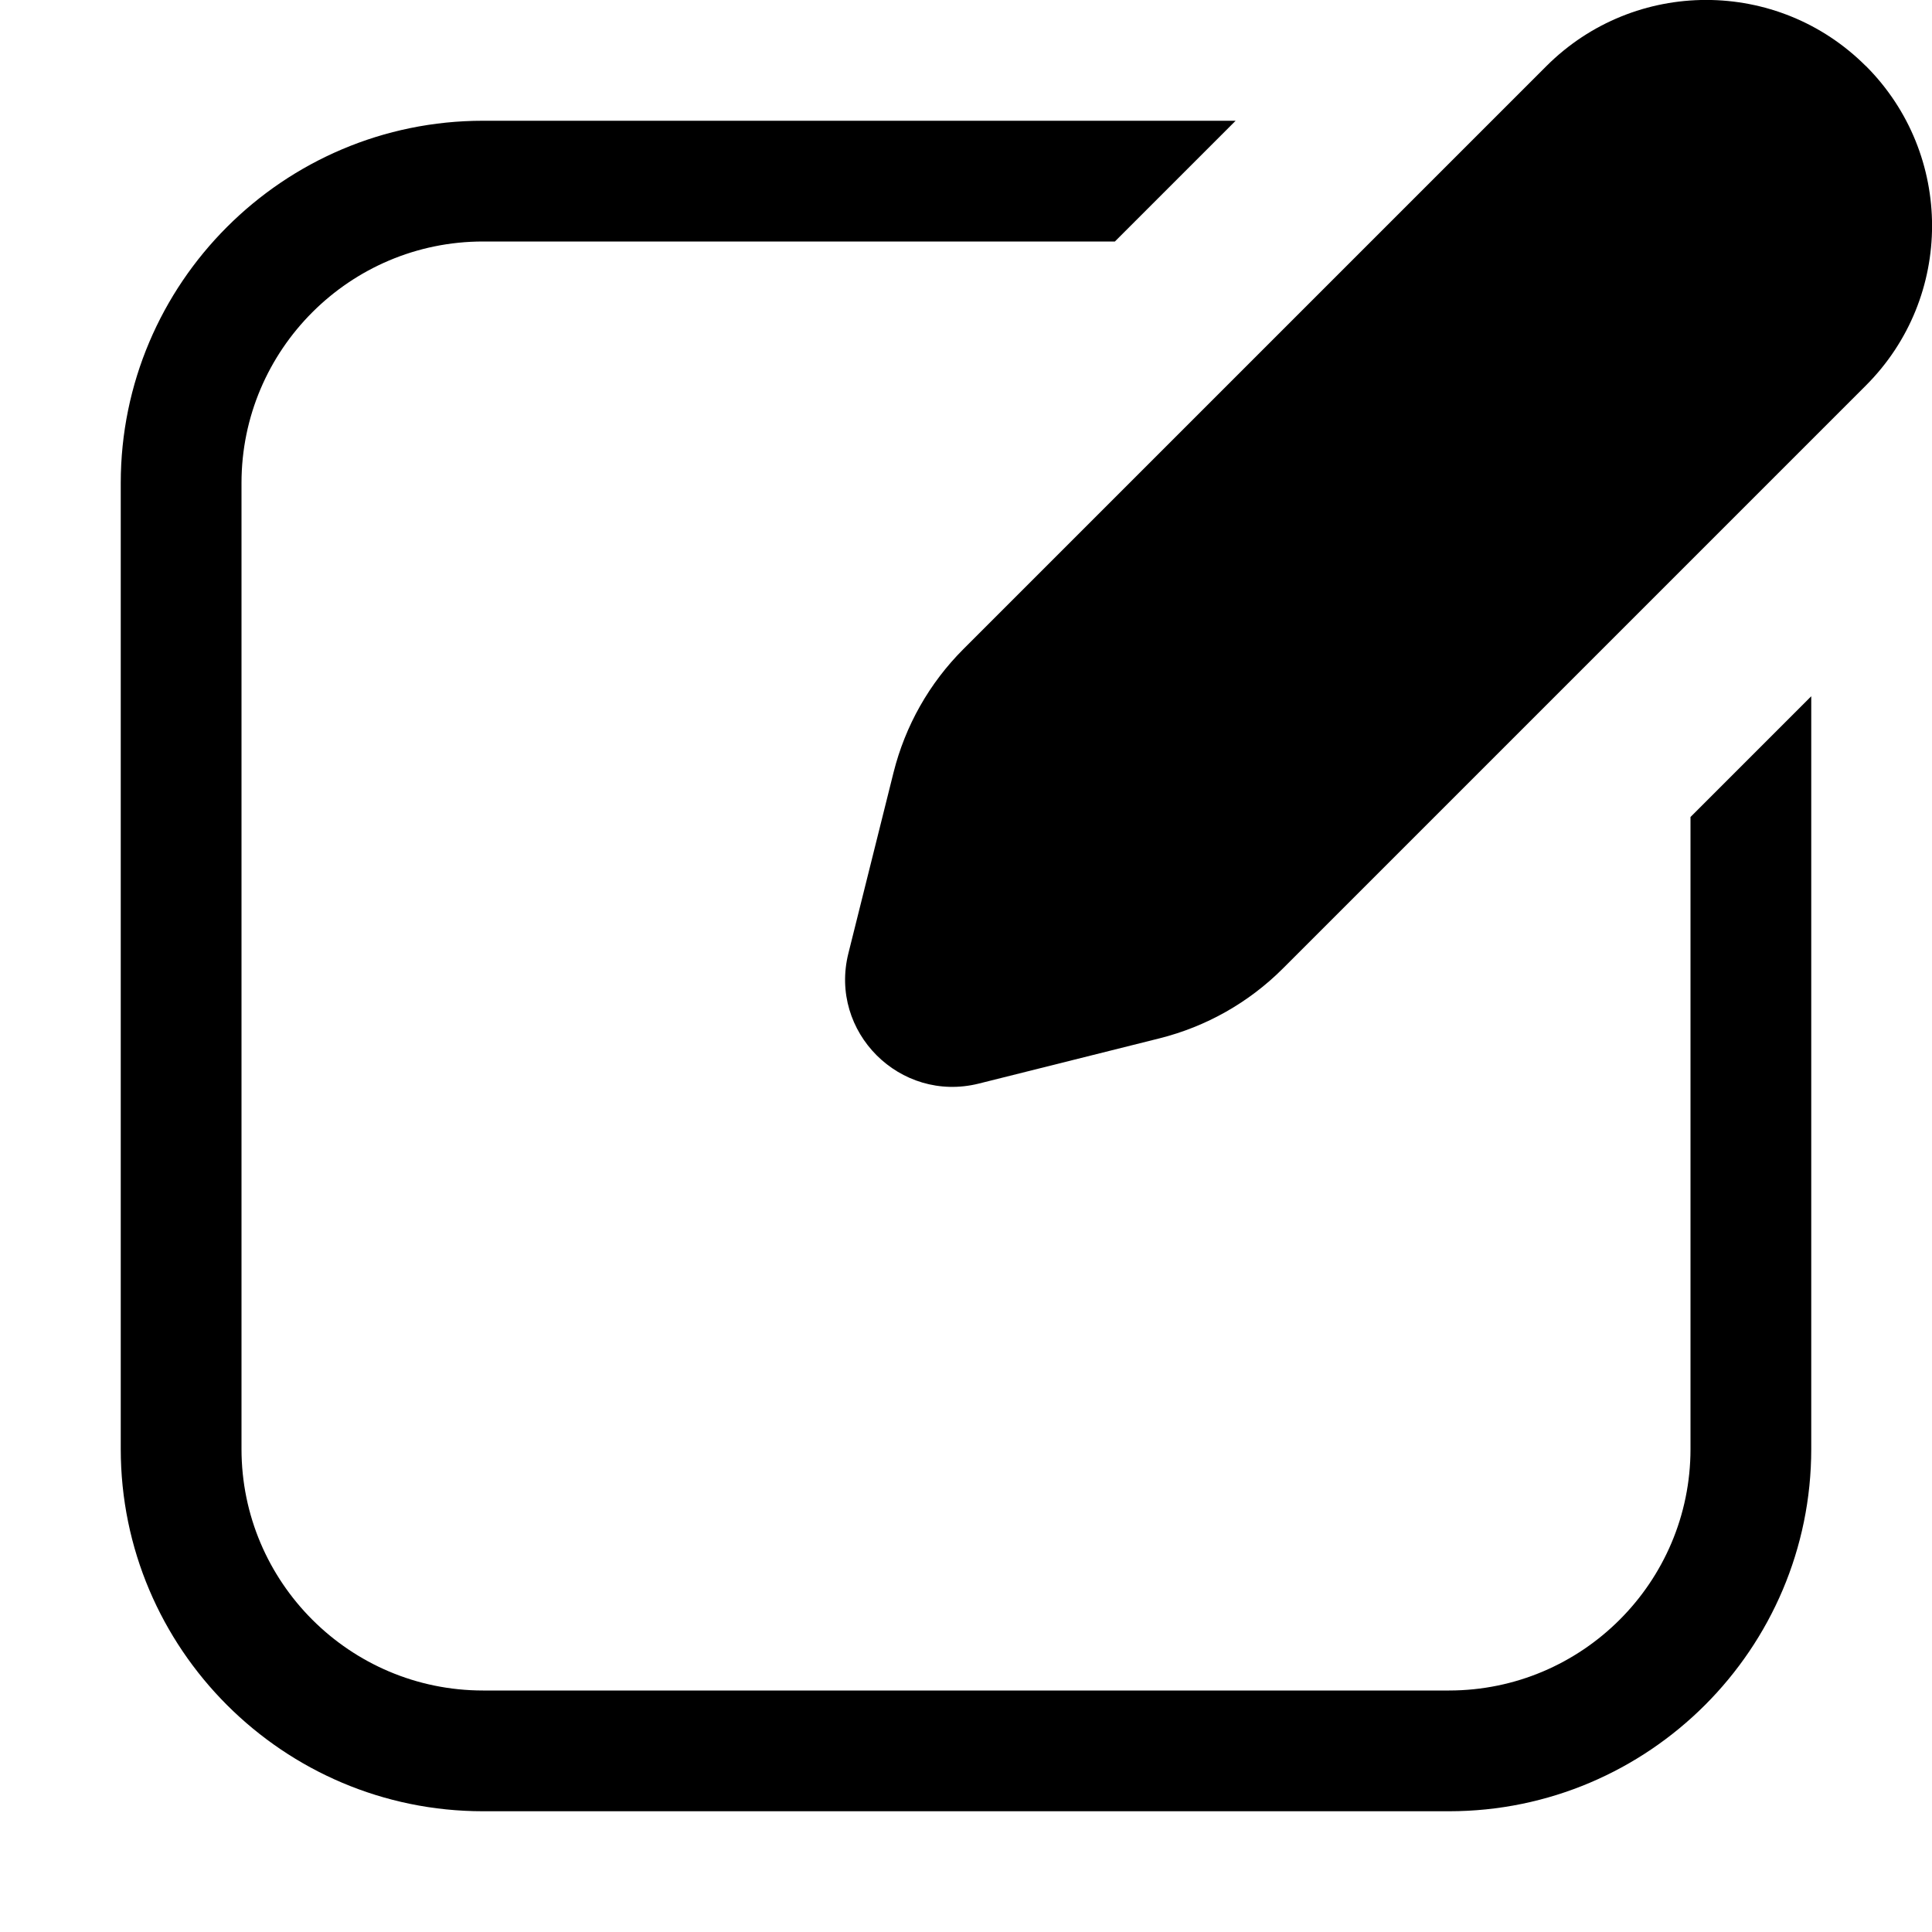
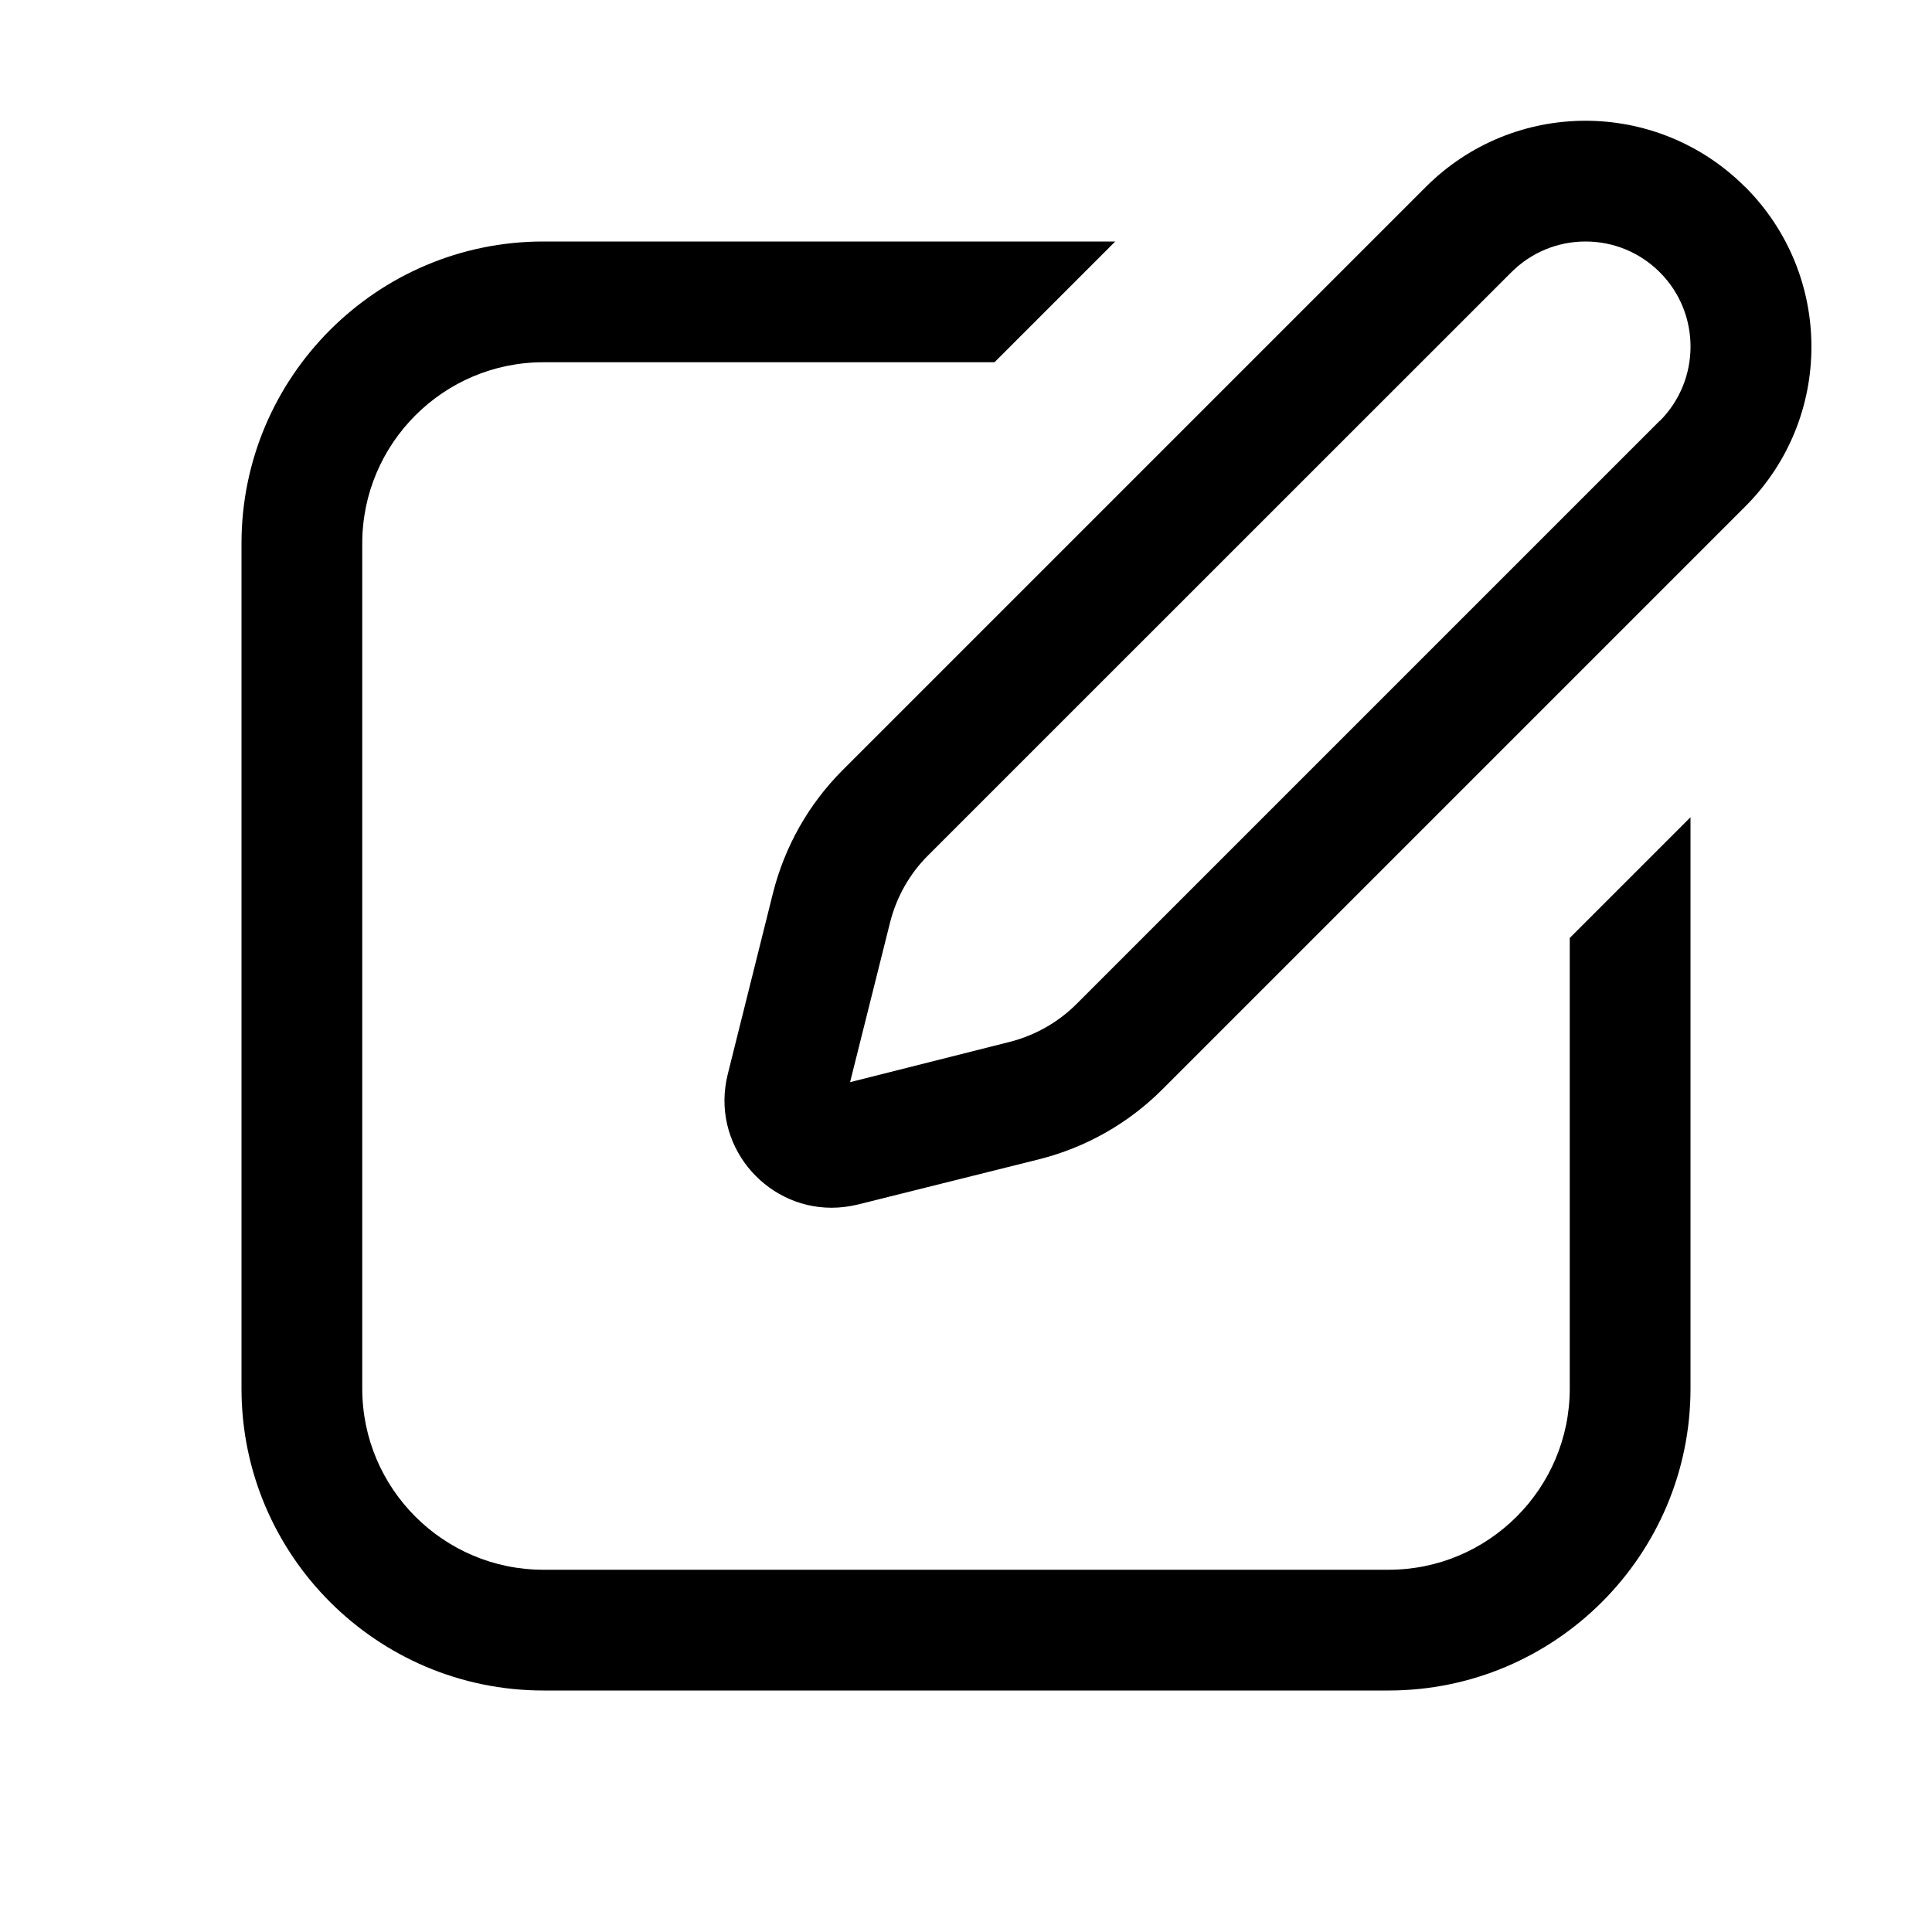
<svg xmlns="http://www.w3.org/2000/svg" width="16" height="16" viewBox="0 0 16 16" fill="currentColor">
-   <path d="M14 6.766L15 5.766V12C15 13.654 13.654 15 12 15H4C2.346 15 1 13.654 1 12V4C1 2.346 2.346 1 4 1H10.233L9.233 2H4C2.897 2 2 2.897 2 4V12C2 13.103 2.897 14 4 14H12C13.103 14 14 13.103 14 12V6.766ZM15.453 0.547H15.452C14.722 -0.183 13.538 -0.183 12.807 0.547L7.978 5.376C7.696 5.658 7.497 6.01 7.4 6.397L7.026 7.895C6.863 8.546 7.453 9.136 8.105 8.974L9.603 8.599C9.989 8.502 10.342 8.303 10.624 8.021L15.453 3.192C16.183 2.462 16.183 1.278 15.453 0.547Z" />
+   <path d="M14.452 1.548C14.087 1.183 13.608 1 13.13 1C12.652 1 12.173 1.183 11.808 1.548L6.979 6.377C6.697 6.659 6.498 7.011 6.401 7.398L6.027 8.896C5.883 9.473 6.329 10.002 6.886 10.002C6.958 10.002 7.031 9.993 7.106 9.975L8.604 9.601C8.99 9.504 9.343 9.305 9.625 9.023L14.454 4.194C15.184 3.464 15.184 2.28 14.454 1.549L14.452 1.548ZM13.745 3.485L8.916 8.314C8.763 8.467 8.57 8.576 8.36 8.629L7.04 8.962L7.371 7.64C7.424 7.43 7.532 7.237 7.686 7.084L12.516 2.255C12.68 2.091 12.899 2 13.131 2C13.363 2 13.582 2.091 13.746 2.255C14.085 2.594 14.085 3.146 13.746 3.486L13.745 3.485ZM13 7.768L14 6.768V11.5C14 12.878 12.879 14 11.5 14H4.5C3.121 14 2 12.878 2 11.5V4.5C2 3.122 3.121 2 4.5 2H9.236L8.236 3H4.5C3.673 3 3 3.673 3 4.5V11.5C3 12.327 3.673 13 4.5 13H11.5C12.327 13 13 12.327 13 11.5V7.768Z" />
</svg>
